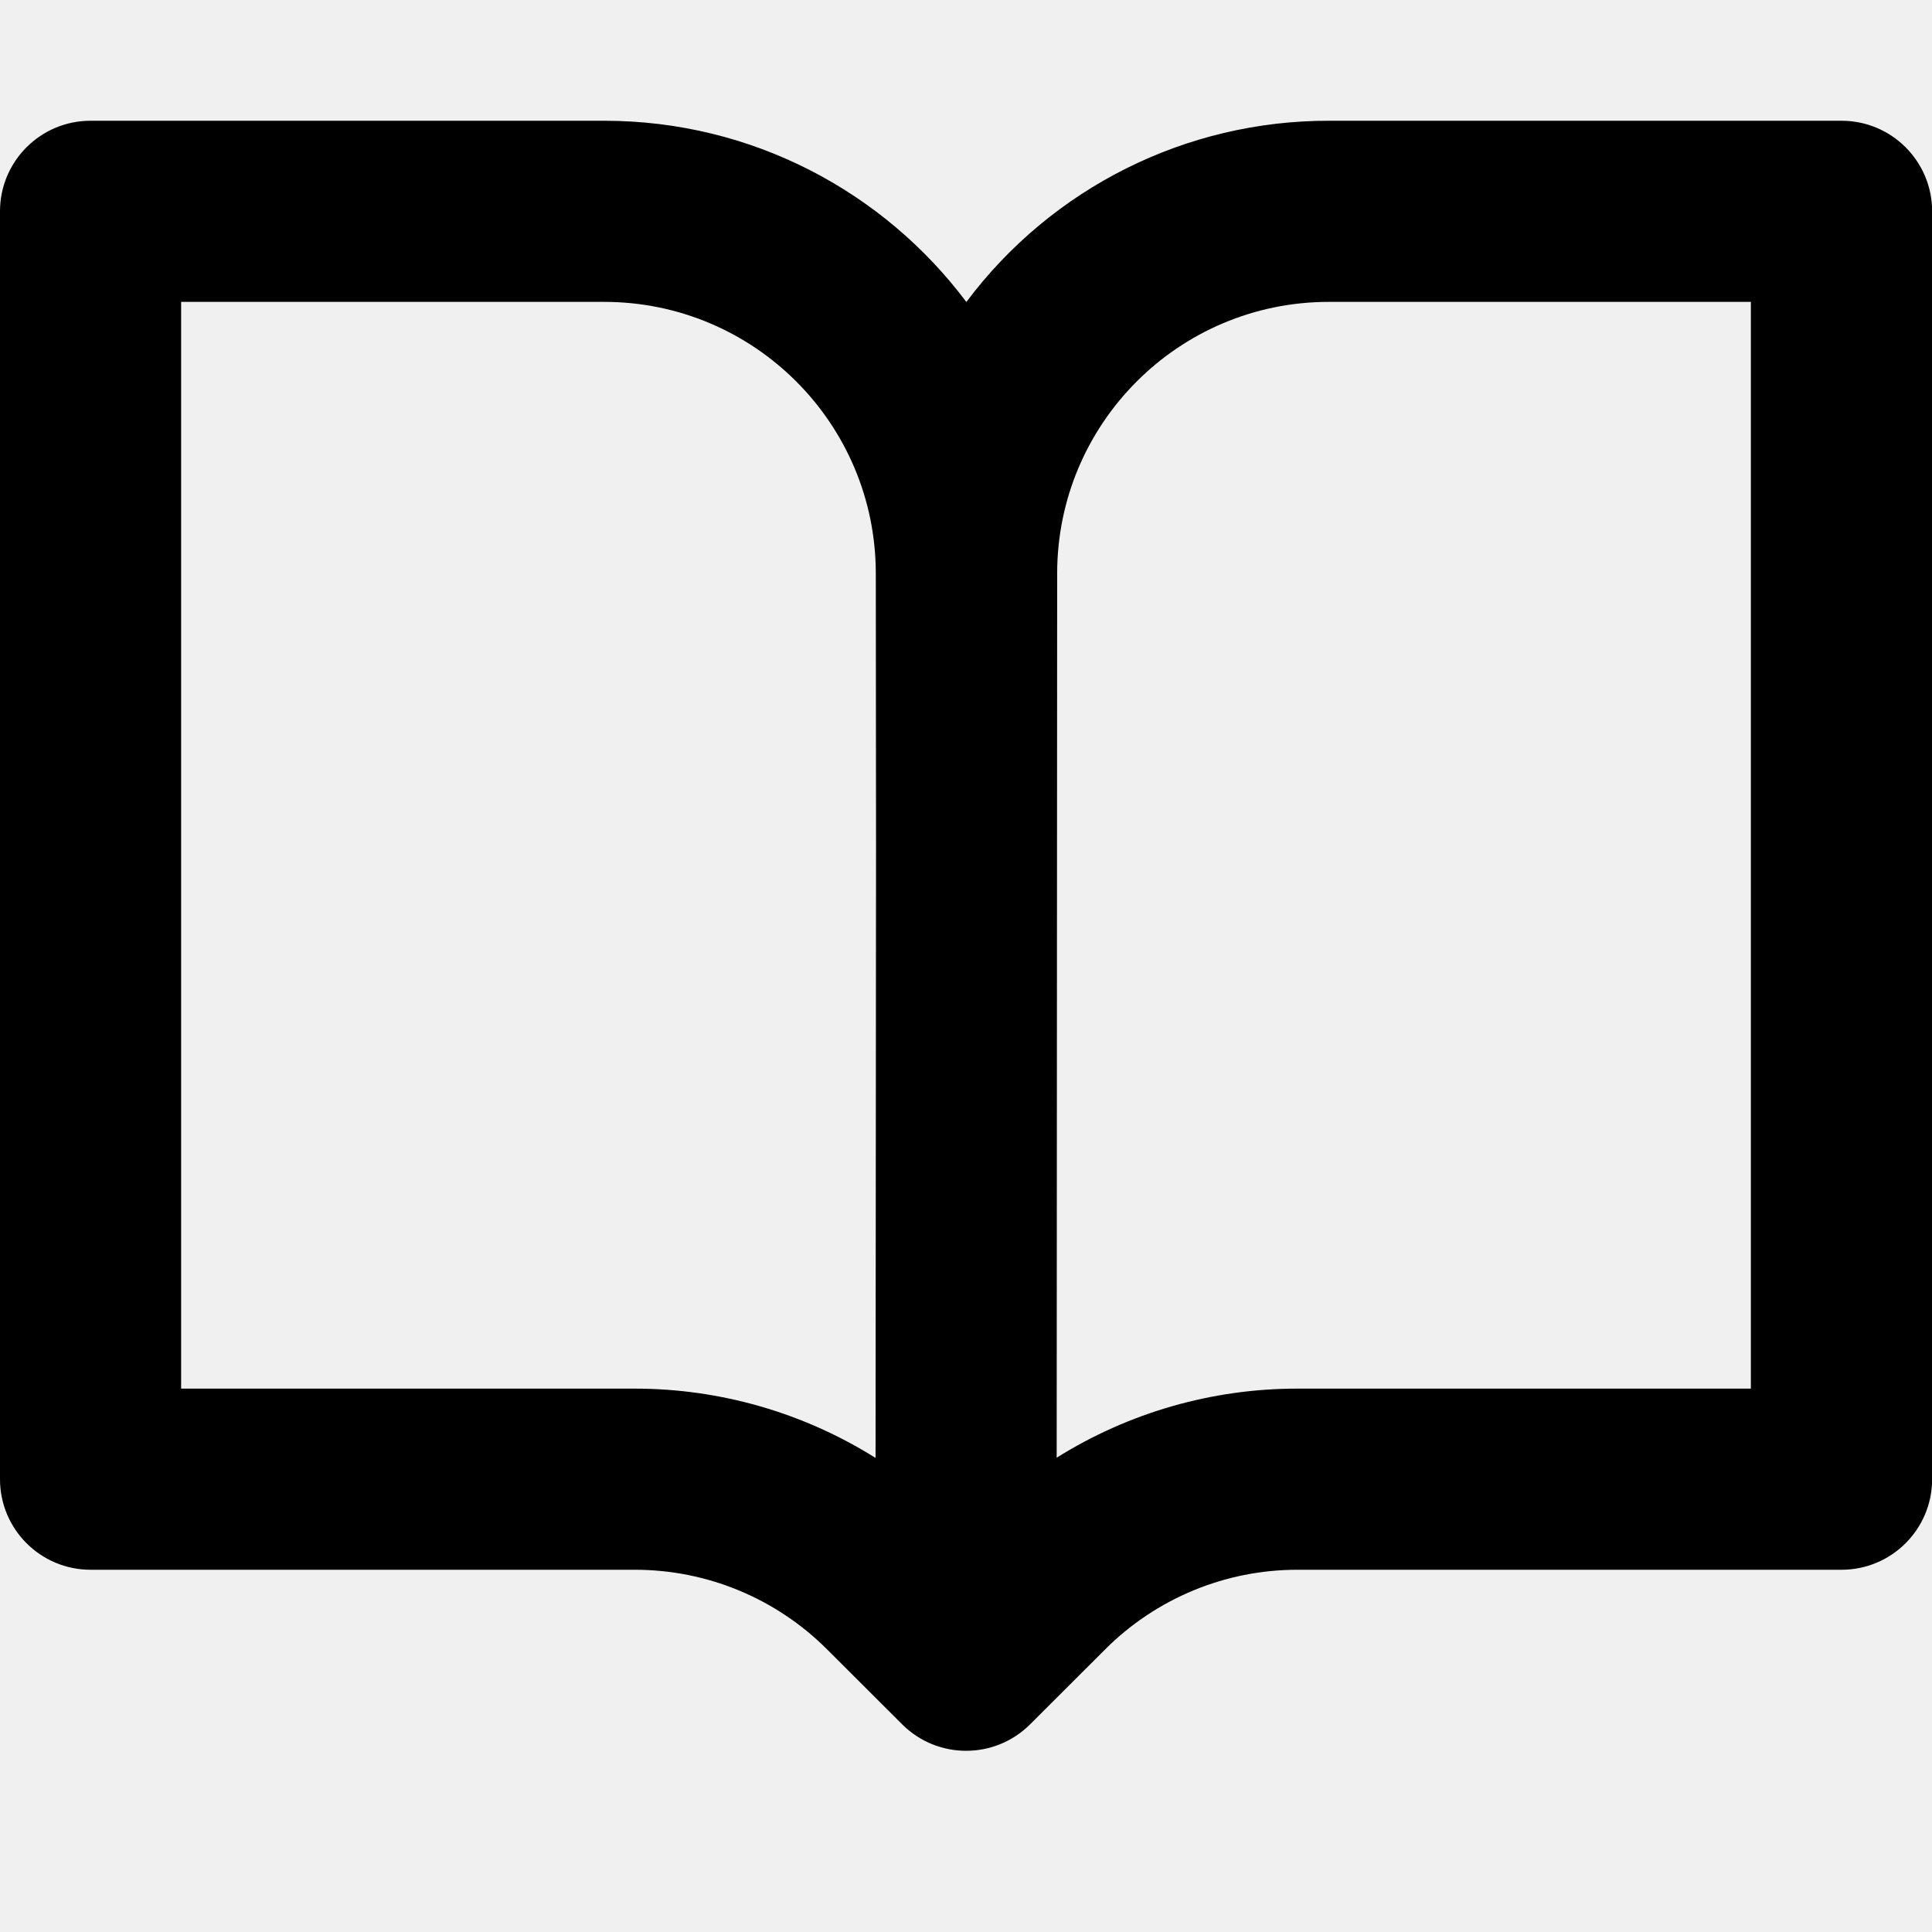
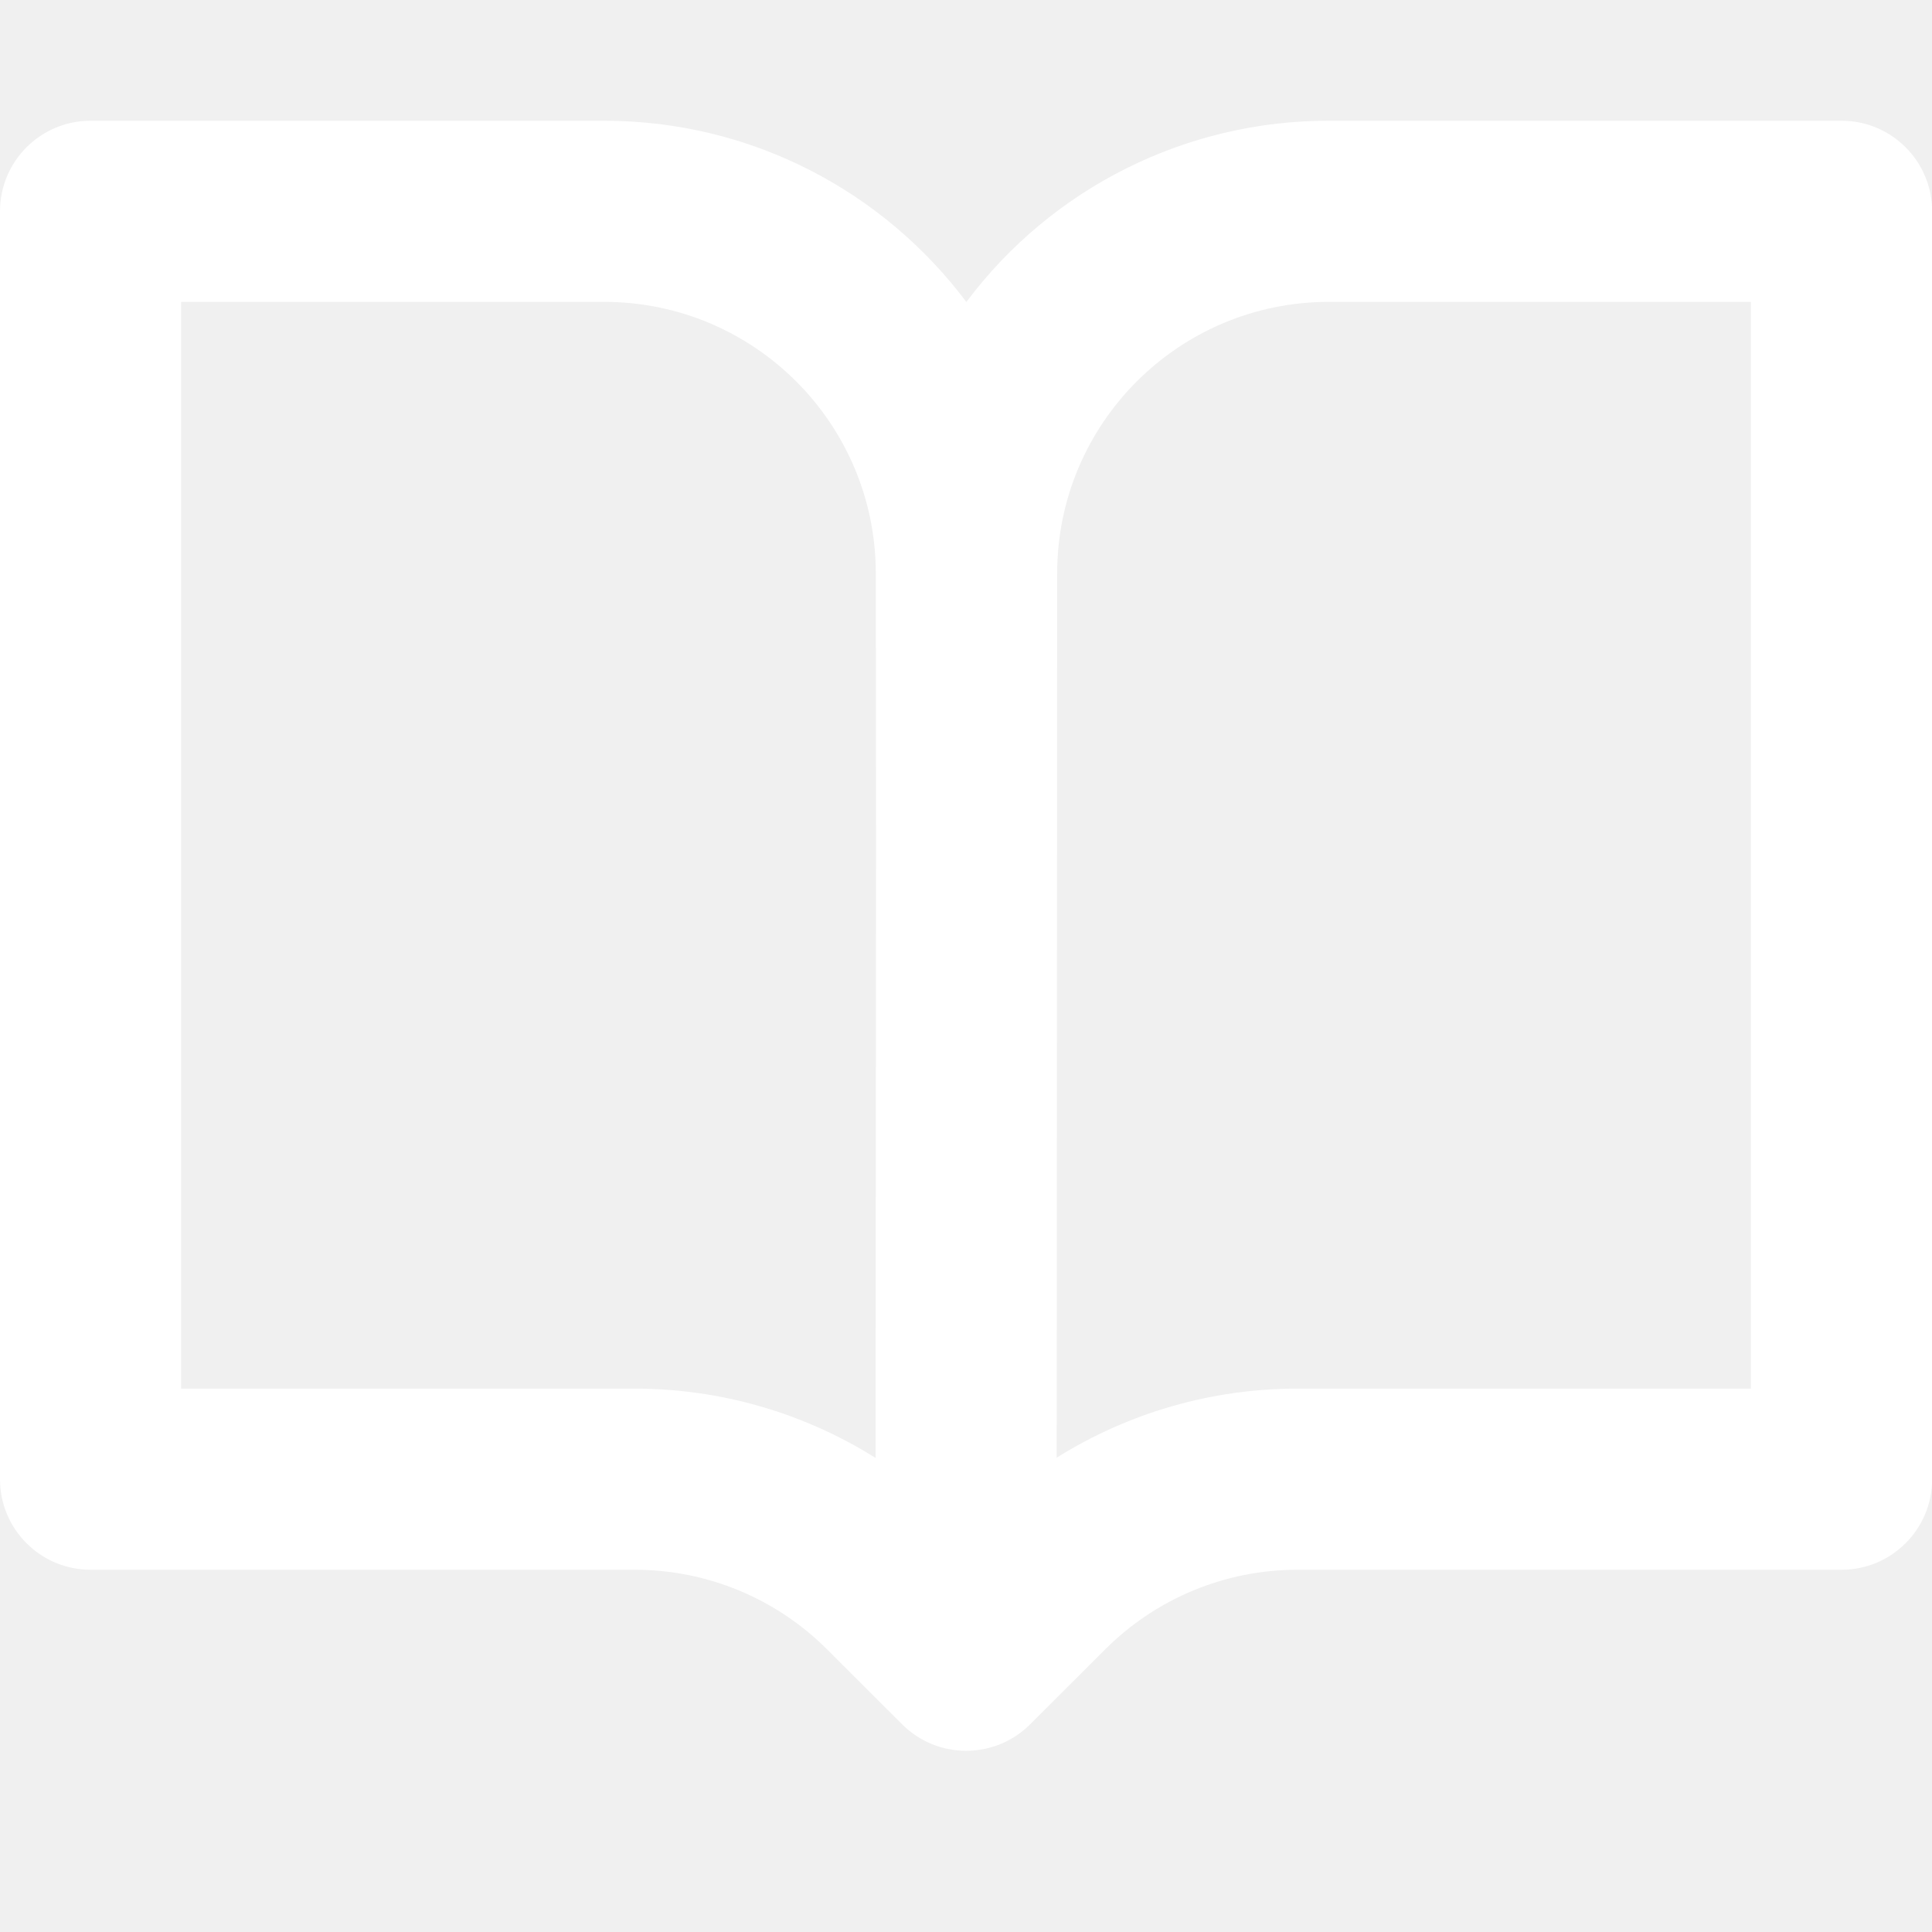
<svg xmlns="http://www.w3.org/2000/svg" viewBox="0 0 16 16" width="16" height="16">
-   <path d="M0 1.75A.75.75 0 0 1 .75 1h4.253c1.227 0 2.317.59 3 1.501A3.743 3.743 0 0 1 11.006 1h4.245a.75.75 0 0 1 .75.75v10.5a.75.75 0 0 1-.75.75h-4.507a2.25 2.25 0 0 0-1.591.659l-.622.621a.75.75 0 0 1-1.06 0l-.622-.621A2.25 2.25 0 0 0 5.258 13H.75a.75.75 0 0 1-.75-.75Zm7.251 10.324.004-5.073-.002-2.253A2.25 2.25 0 0 0 5.003 2.5H1.5v9h3.757a3.75 3.75 0 0 1 1.994.574ZM8.755 4.75l-.004 7.322a3.752 3.752 0 0 1 1.992-.572H14.5v-9h-3.495a2.25 2.25 0 0 0-2.25 2.25Z" />
+   <path d="M0 1.75A.75.75 0 0 1 .75 1h4.253c1.227 0 2.317.59 3 1.501A3.743 3.743 0 0 1 11.006 1h4.245a.75.75 0 0 1 .75.75v10.5a.75.75 0 0 1-.75.75h-4.507a2.25 2.25 0 0 0-1.591.659l-.622.621a.75.75 0 0 1-1.06 0l-.622-.621A2.25 2.25 0 0 0 5.258 13H.75a.75.75 0 0 1-.75-.75Zm7.251 10.324.004-5.073-.002-2.253A2.25 2.25 0 0 0 5.003 2.5H1.5v9h3.757a3.75 3.75 0 0 1 1.994.574ZM8.755 4.75l-.004 7.322a3.752 3.752 0 0 1 1.992-.572H14.5v-9h-3.495a2.25 2.25 0 0 0-2.25 2.25Z" fill="white" />
</svg>
